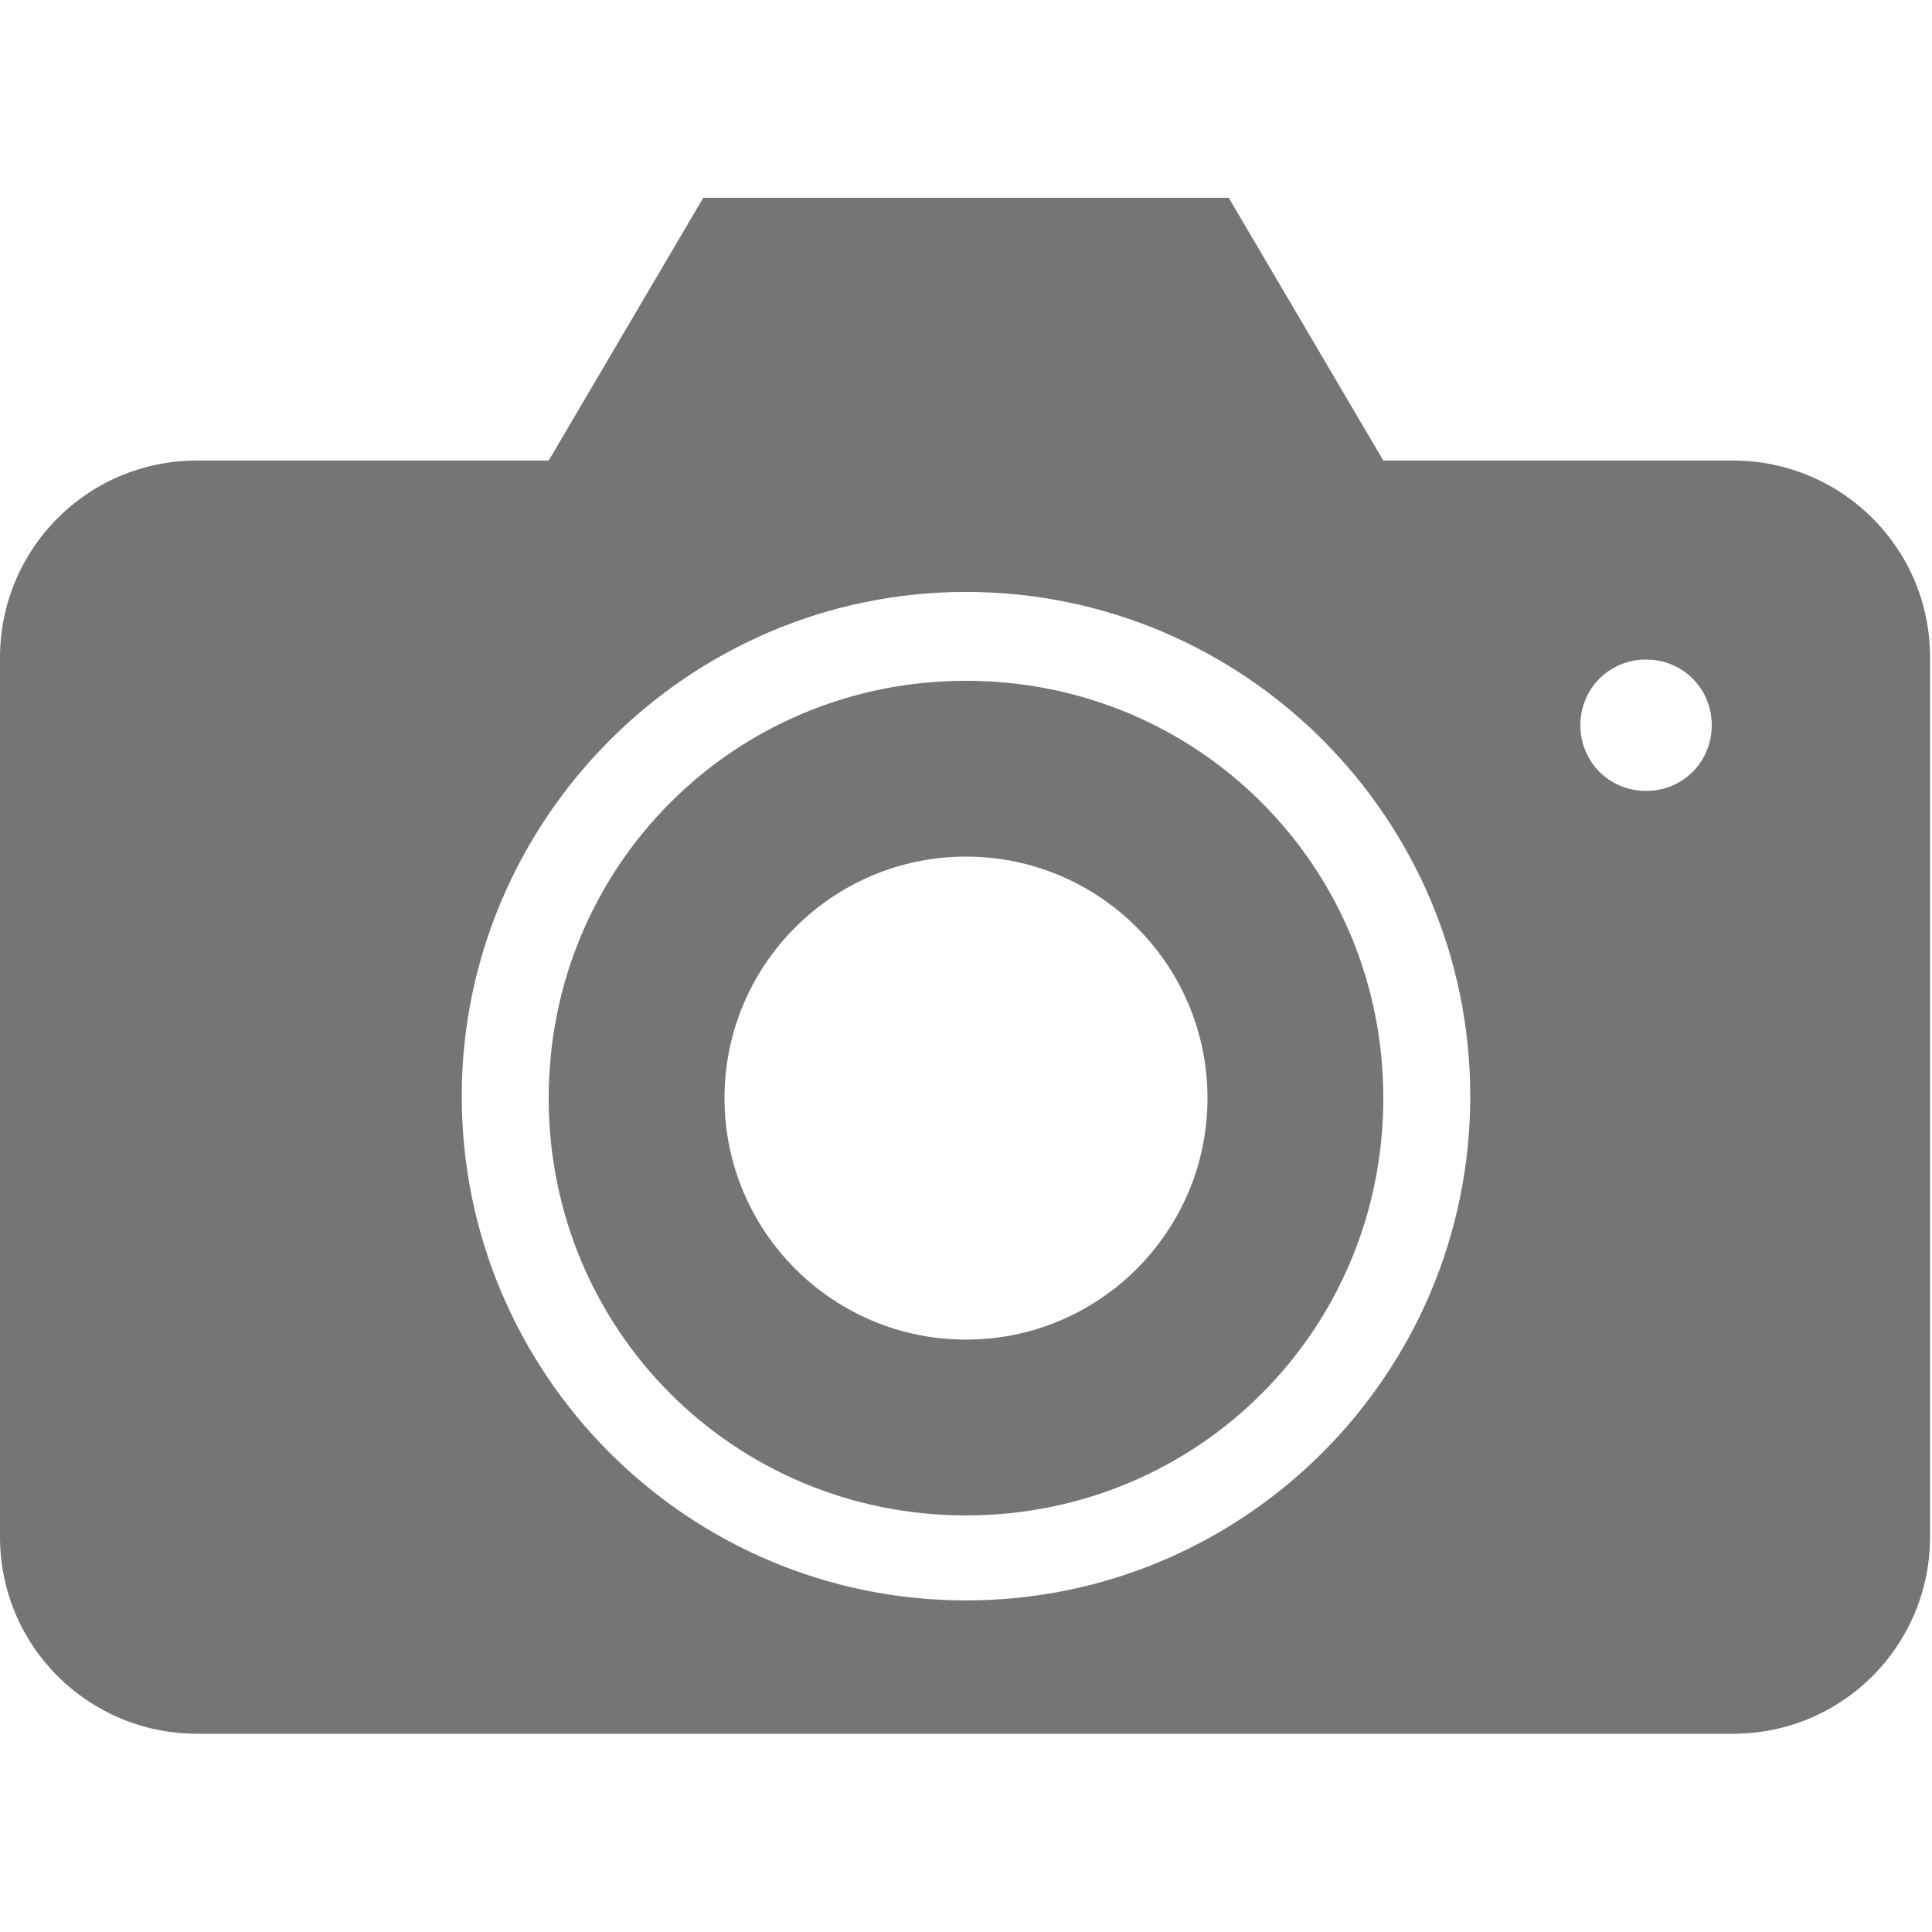
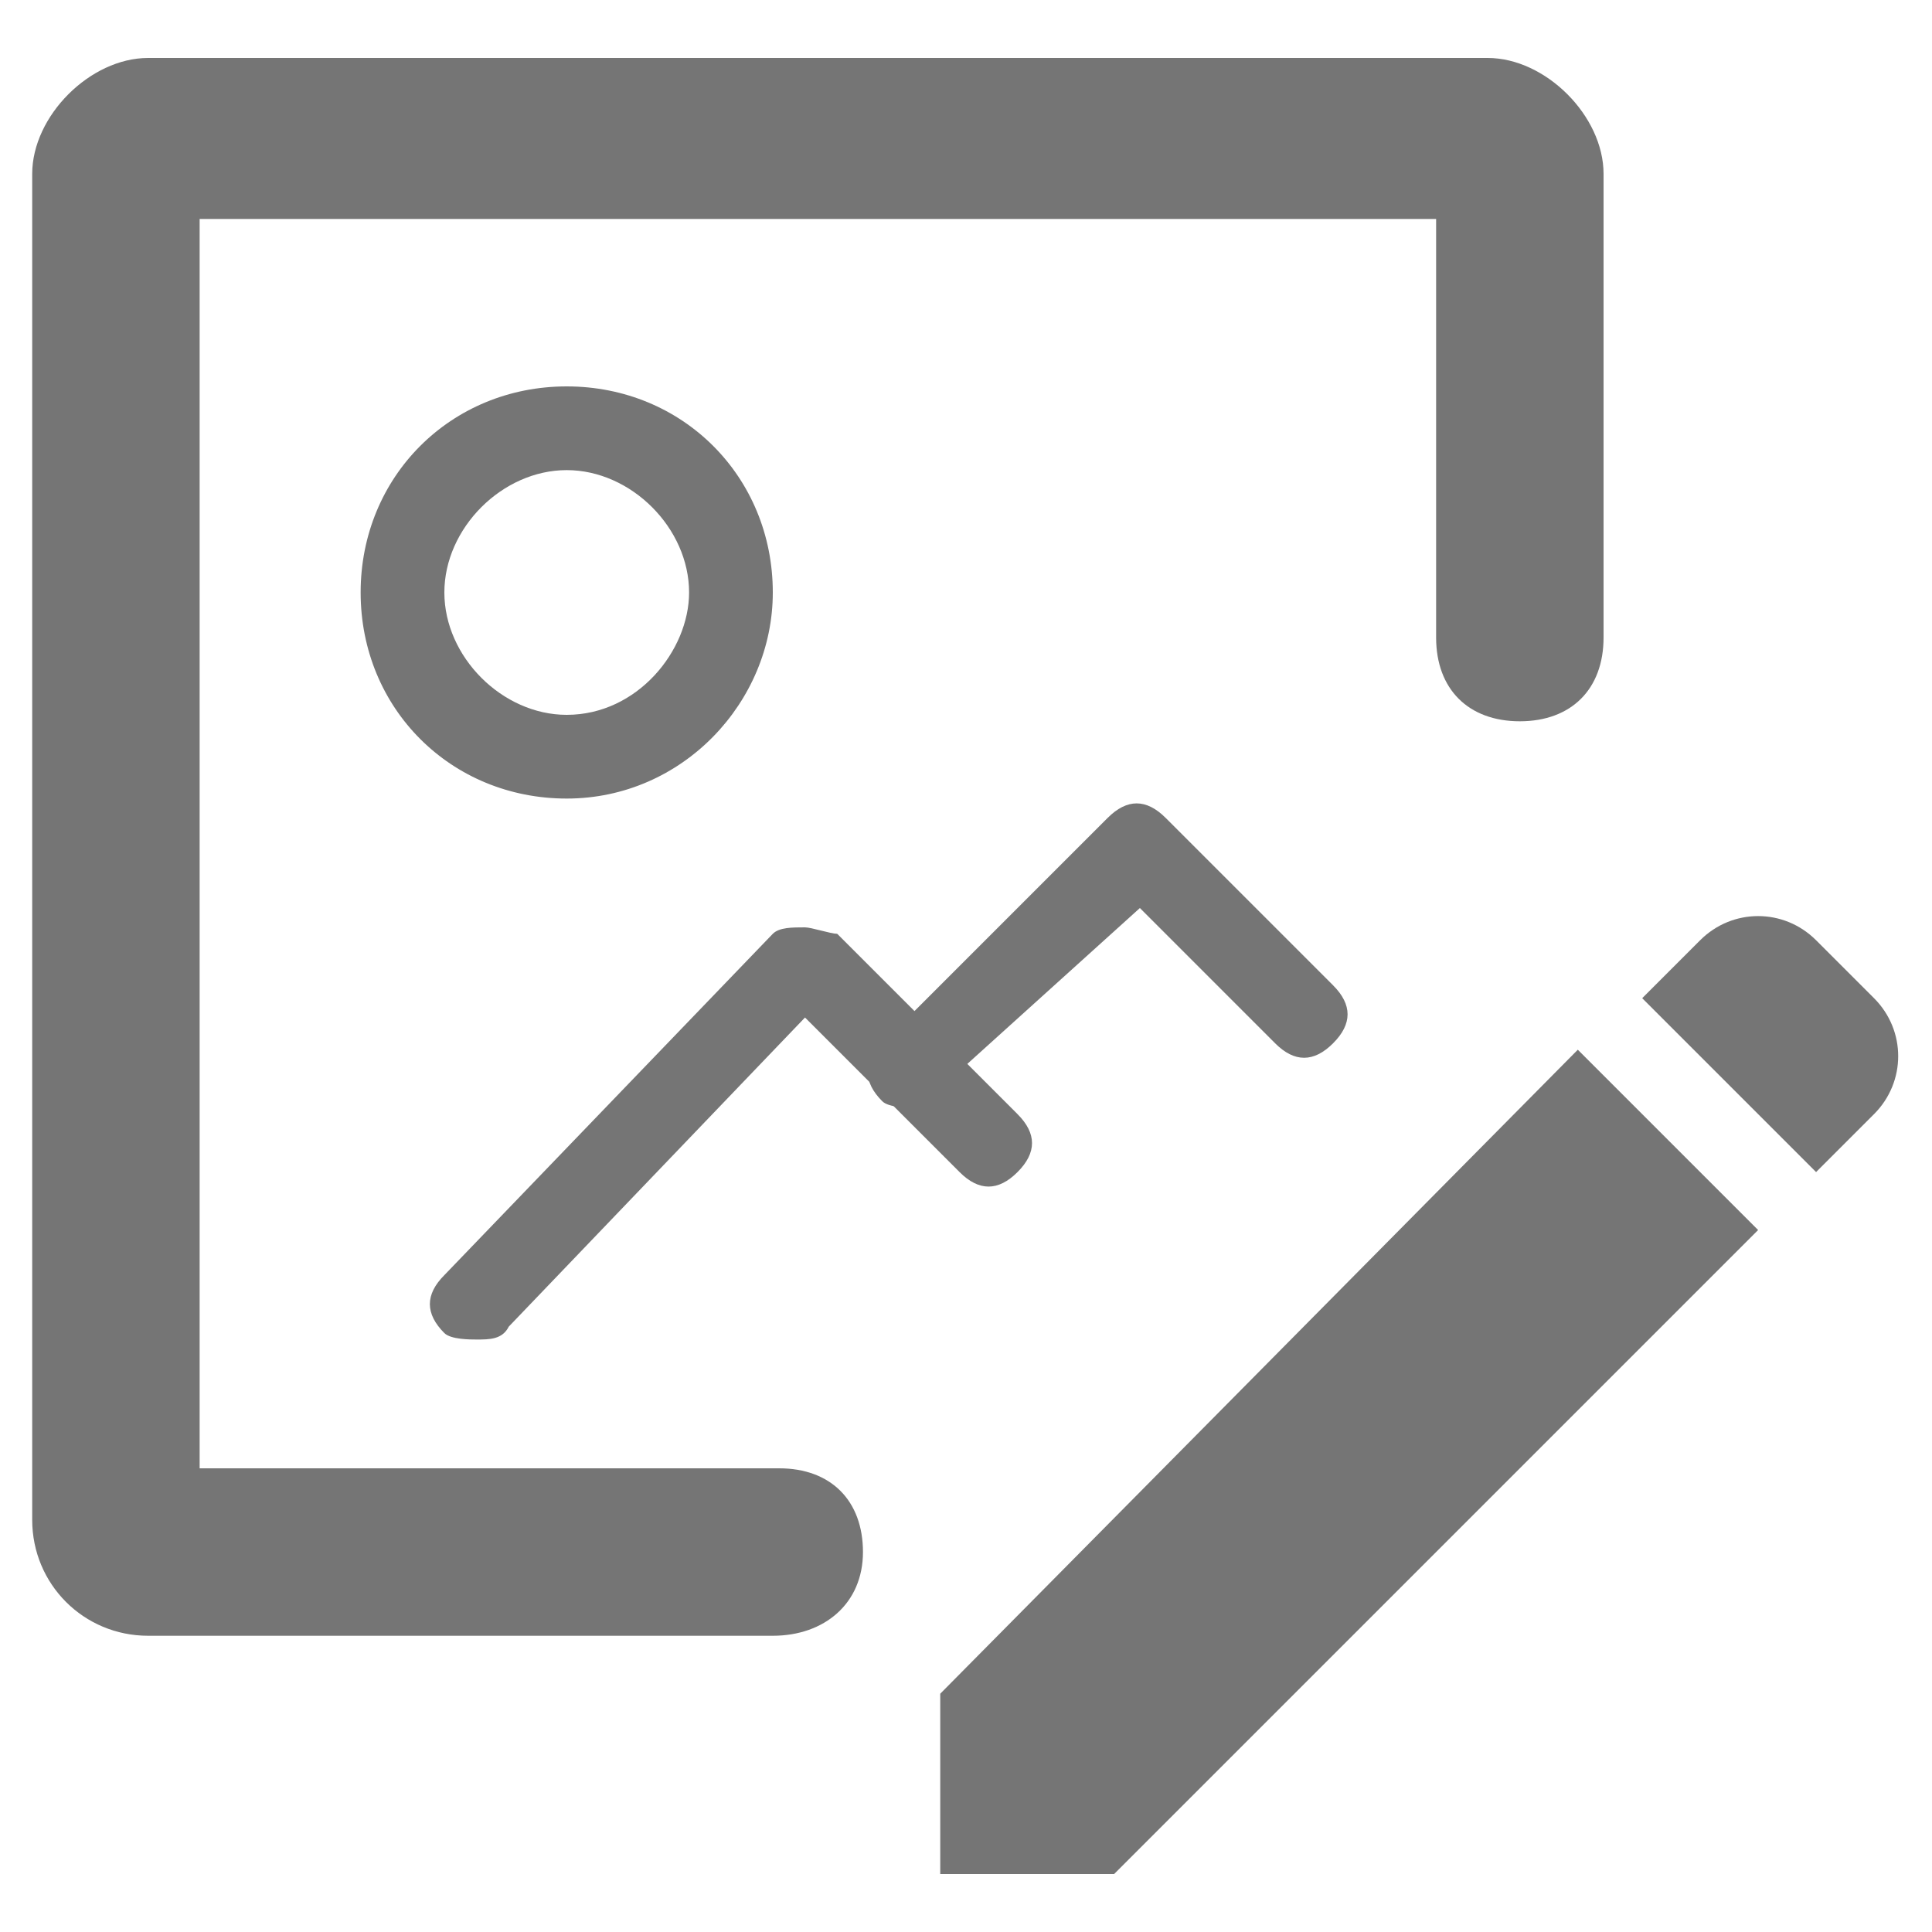
- <svg xmlns="http://www.w3.org/2000/svg" version="1.1" id="Layer_1" x="0px" y="0px" viewBox="0 0 100 100" style="enable-background:new 0 0 100 100;" xml:space="preserve">
+ <svg xmlns="http://www.w3.org/2000/svg" version="1.1" id="Layer_1" x="0px" y="0px" viewBox="0 0 30 30" style="enable-background:new 0 0 30 30;" xml:space="preserve">
  <style type="text/css">
	.st0{fill:#757575;}
</style>
-   <g transform="translate(0,-952.3622)">
-     <path class="st0" d="M36.4,962.6l-8,13.6H10.2c-5.7,0-10.2,4.6-10.2,10.2v45.5c0,5.7,4.6,10.2,10.2,10.2h79.5   c5.7,0,10.2-4.6,10.2-10.2v-45.5c0-5.7-4.6-10.2-10.2-10.2H71.6l-8-13.6L36.4,962.6L36.4,962.6z M50,983   c14.4,0,26.1,11.7,26.1,26.1c0,14.4-11.7,26.1-26.1,26.1c-14.4,0-26.1-11.7-26.1-26.1C23.9,994.8,35.6,983,50,983L50,983z    M85.2,986.5c1.9,0,3.4,1.5,3.4,3.4c0,1.9-1.5,3.4-3.4,3.4s-3.4-1.5-3.4-3.4C81.8,988,83.3,986.5,85.2,986.5z M50,987.6   c-12,0-21.6,9.6-21.6,21.6c0,12,9.6,21.6,21.6,21.6c12,0,21.6-9.6,21.6-21.6C71.6,997.2,62,987.6,50,987.6L50,987.6z M50,996.7   c6.9,0,12.5,5.6,12.5,12.5c0,6.9-5.6,12.5-12.5,12.5s-12.5-5.6-12.5-12.5S43.1,996.7,50,996.7z" />
+   <g>
+     <g>
+       <g>
+         <path class="st0" d="M28.2,18.2l0.9-0.9c0.5-0.5,0.5-1.3,0-1.8l-0.9-0.9c-0.5-0.5-1.3-0.5-1.8,0l-0.9,0.9L28.2,18.2z" />
+       </g>
+       <g>
+         <polygon class="st0" points="24.5,16.3 14.6,26.3 14.6,29.1 17.3,29.1 27.3,19.1    " />
+       </g>
+     </g>
+     <g>
+       <g>
+         <g>
+           <path class="st0" d="M8.8,7.3c1,0,1.9,0.9,1.9,1.9c0,0.9-0.8,1.9-1.9,1.9c-1,0-1.9-0.9-1.9-1.9S7.8,7.3,8.8,7.3 M8.8,6      C7,6,5.6,7.4,5.6,9.2s1.4,3.2,3.2,3.2S12,10.9,12,9.2C12,7.4,10.6,6,8.8,6L8.8,6z" />
+         </g>
+       </g>
+     </g>
+     <g>
+       <path class="st0" d="M12,25.4H2.3c-1,0-1.8-0.8-1.8-1.8V2.7c0-0.9,0.9-1.8,1.8-1.8h20.8c0.9,0,1.8,0.9,1.8,1.8v7.2    c0,0.8-0.5,1.3-1.3,1.3s-1.3-0.5-1.3-1.3V3.4H3.1v19.4h9c0.8,0,1.3,0.5,1.3,1.3S12.8,25.4,12,25.4z" />
+     </g>
+     <g>
+       <path class="st0" d="M7.4,20.8c-0.1,0-0.4,0-0.5-0.1c-0.3-0.3-0.3-0.6,0-0.9l5.1-5.3c0.1-0.1,0.3-0.1,0.5-0.1l0,0    c0.1,0,0.4,0.1,0.5,0.1l2.8,2.8c0.3,0.3,0.3,0.6,0,0.9c-0.3,0.3-0.6,0.3-0.9,0l-2.4-2.4l-4.6,4.8C7.8,20.8,7.6,20.8,7.4,20.8z" />
+     </g>
+     <g>
+       <path class="st0" d="M14.2,17.2c-0.1,0-0.4,0-0.5-0.1c-0.3-0.3-0.3-0.6,0-0.9l3.5-3.5c0.3-0.3,0.6-0.3,0.9,0l2.6,2.6    c0.3,0.3,0.3,0.6,0,0.9s-0.6,0.3-0.9,0l-2.1-2.1l-3.1,2.8C14.6,17.1,14.4,17.2,14.2,17.2z" />
+     </g>
  </g>
</svg>
